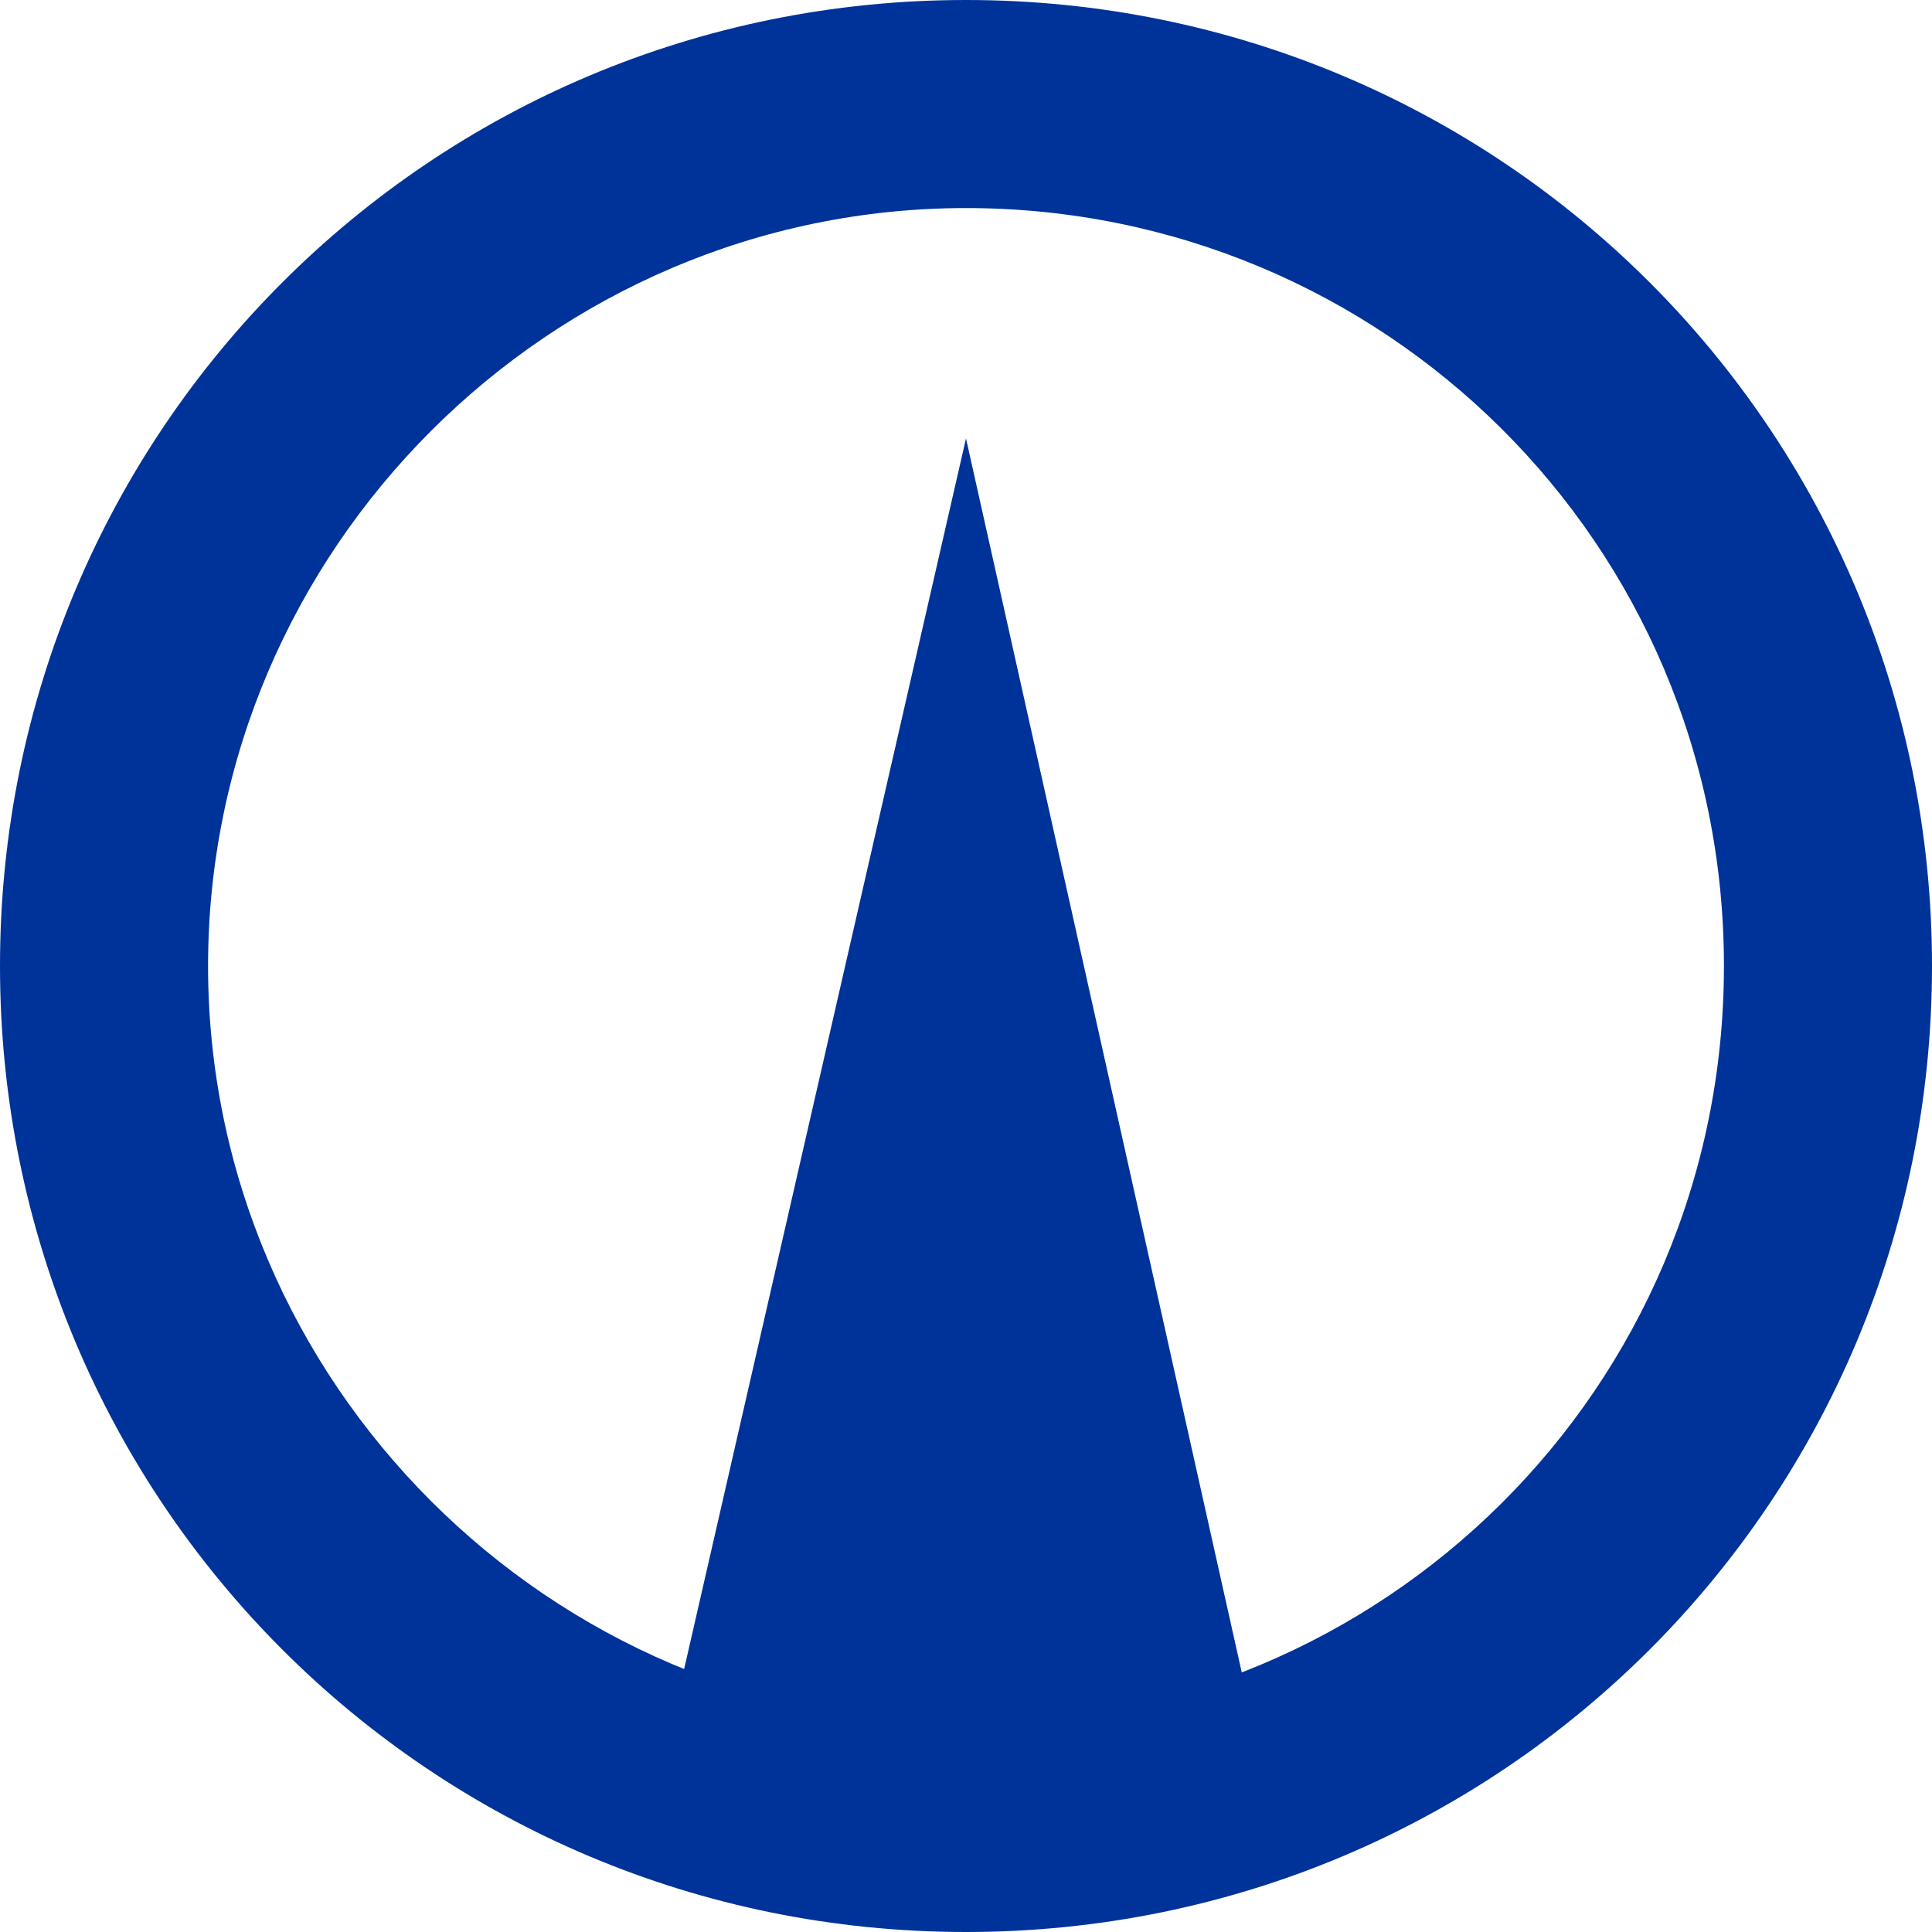
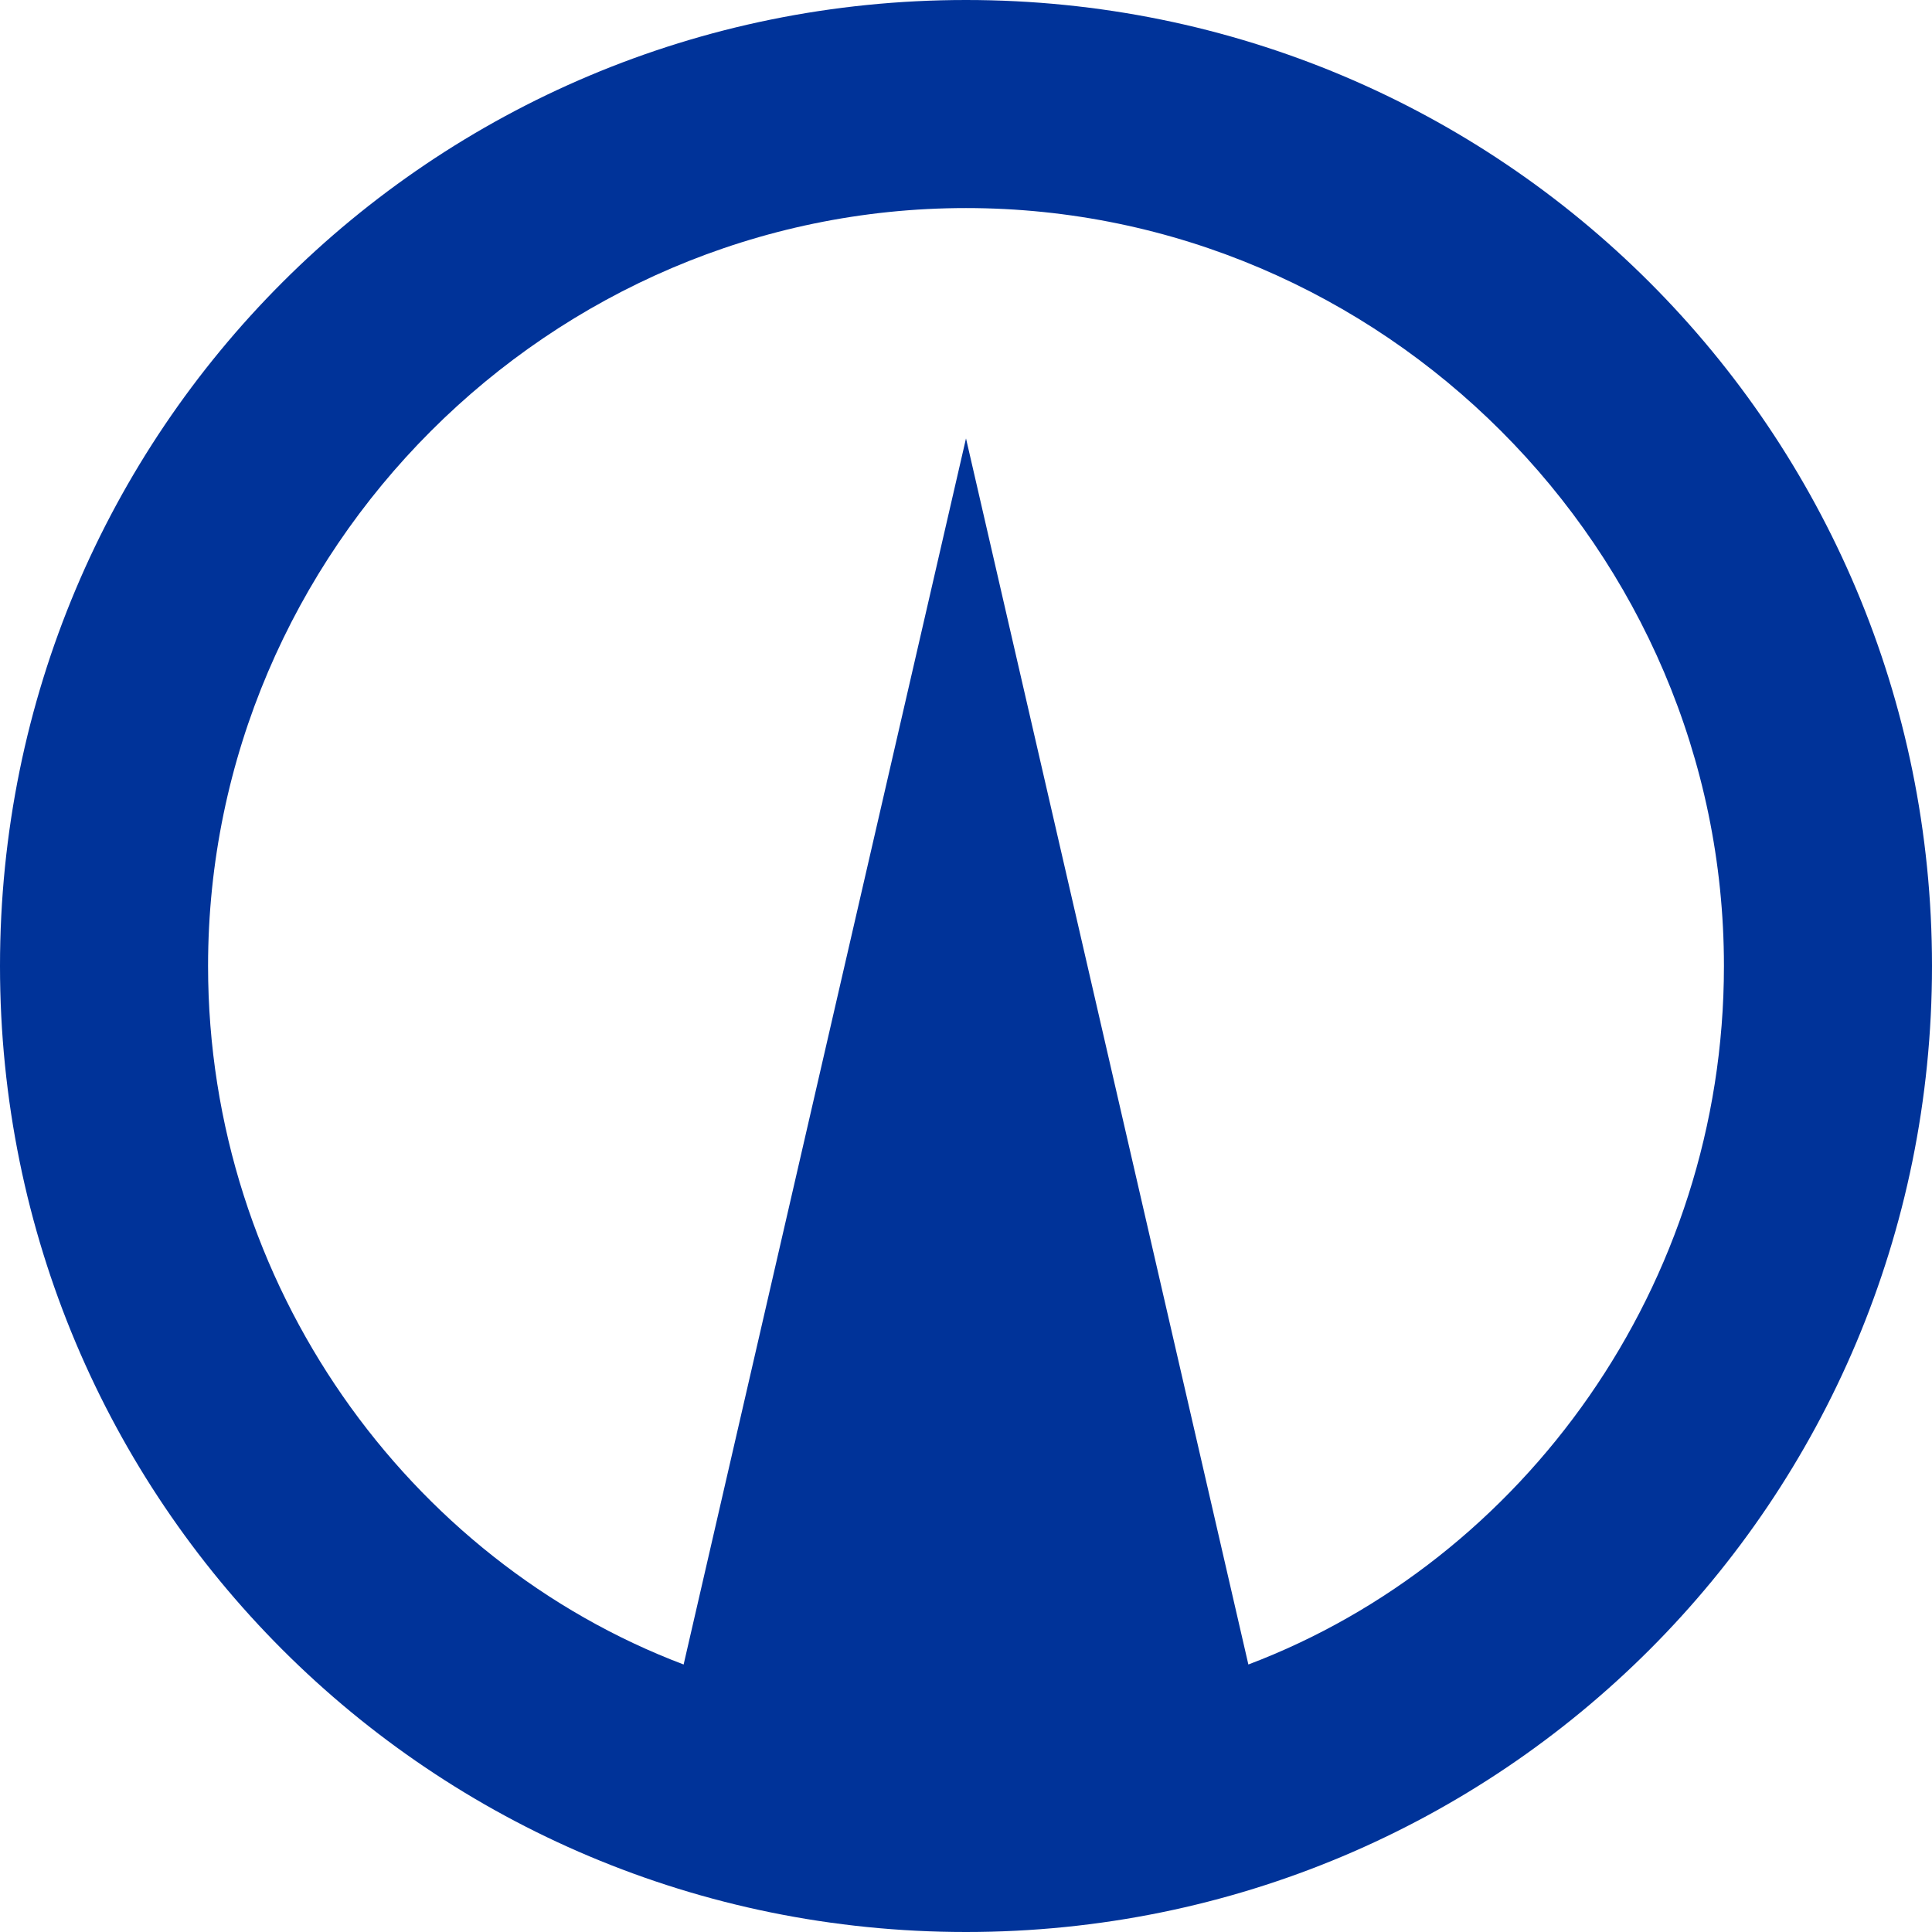
<svg xmlns="http://www.w3.org/2000/svg" version="1.1" id="Слой_1" x="0px" y="0px" viewBox="0 0 26 26" style="enable-background:new 0 0 26 26;" xml:space="preserve">
  <style type="text/css">
	.st0{fill:#003399;}
</style>
-   <g>
-     <path class="st0" d="M13,2.8c5.6,0,10.2,4.5,10.2,10.2S18.6,23.2,13,23.2S2.8,18.6,2.8,13S7.4,2.8,13,2.8 M13,0C5.8,0,0,5.8,0,13   s5.8,13,13,13s13-5.8,13-13S20.2,0,13,0L13,0z M13,5.9L8.9,23.8h8.1L13,5.9z" />
-   </g>
+   <path class="st0" d="M13,0C5.8,0,0,5.8,0,13s5.8,13,13,13s13-5.8,13-13S20.2,0,13,0z M16.8,22.4L13,5.9L9.2,22.4  C5.5,21,2.8,17.3,2.8,13C2.8,7.4,7.4,2.8,13,2.8S23.2,7.4,23.2,13C23.2,17.3,20.5,21,16.8,22.4z" />
</svg>
